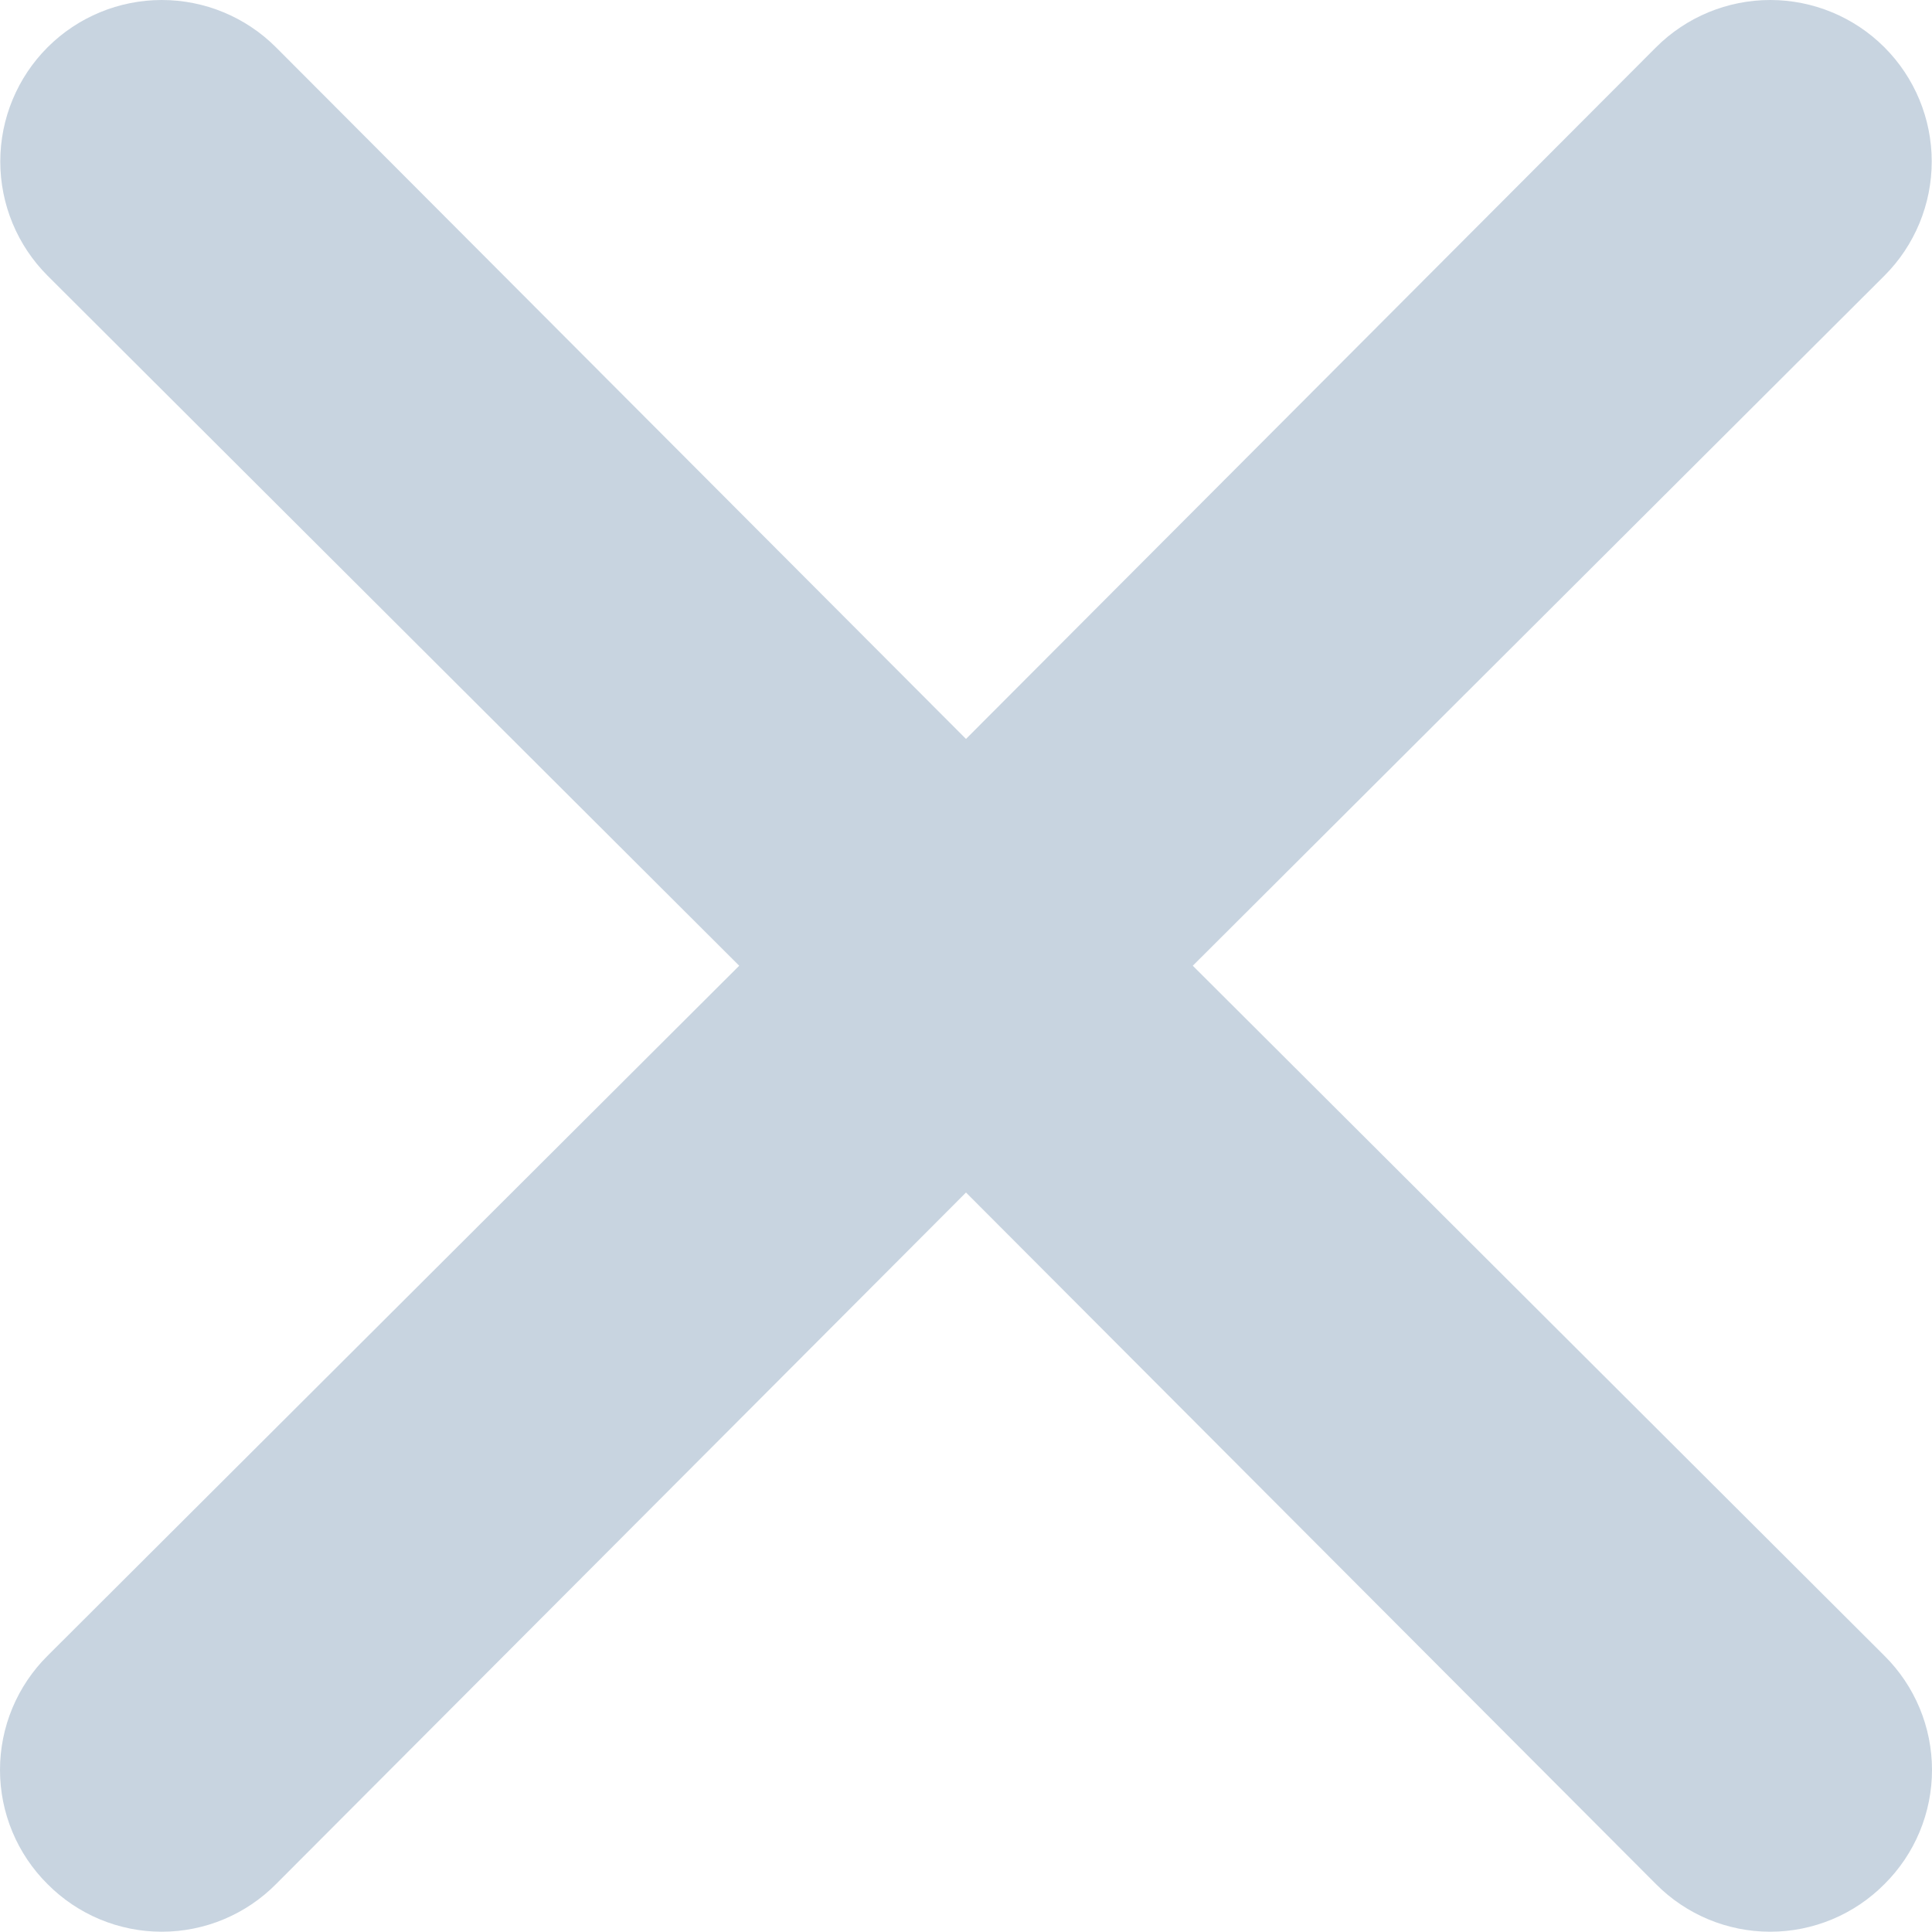
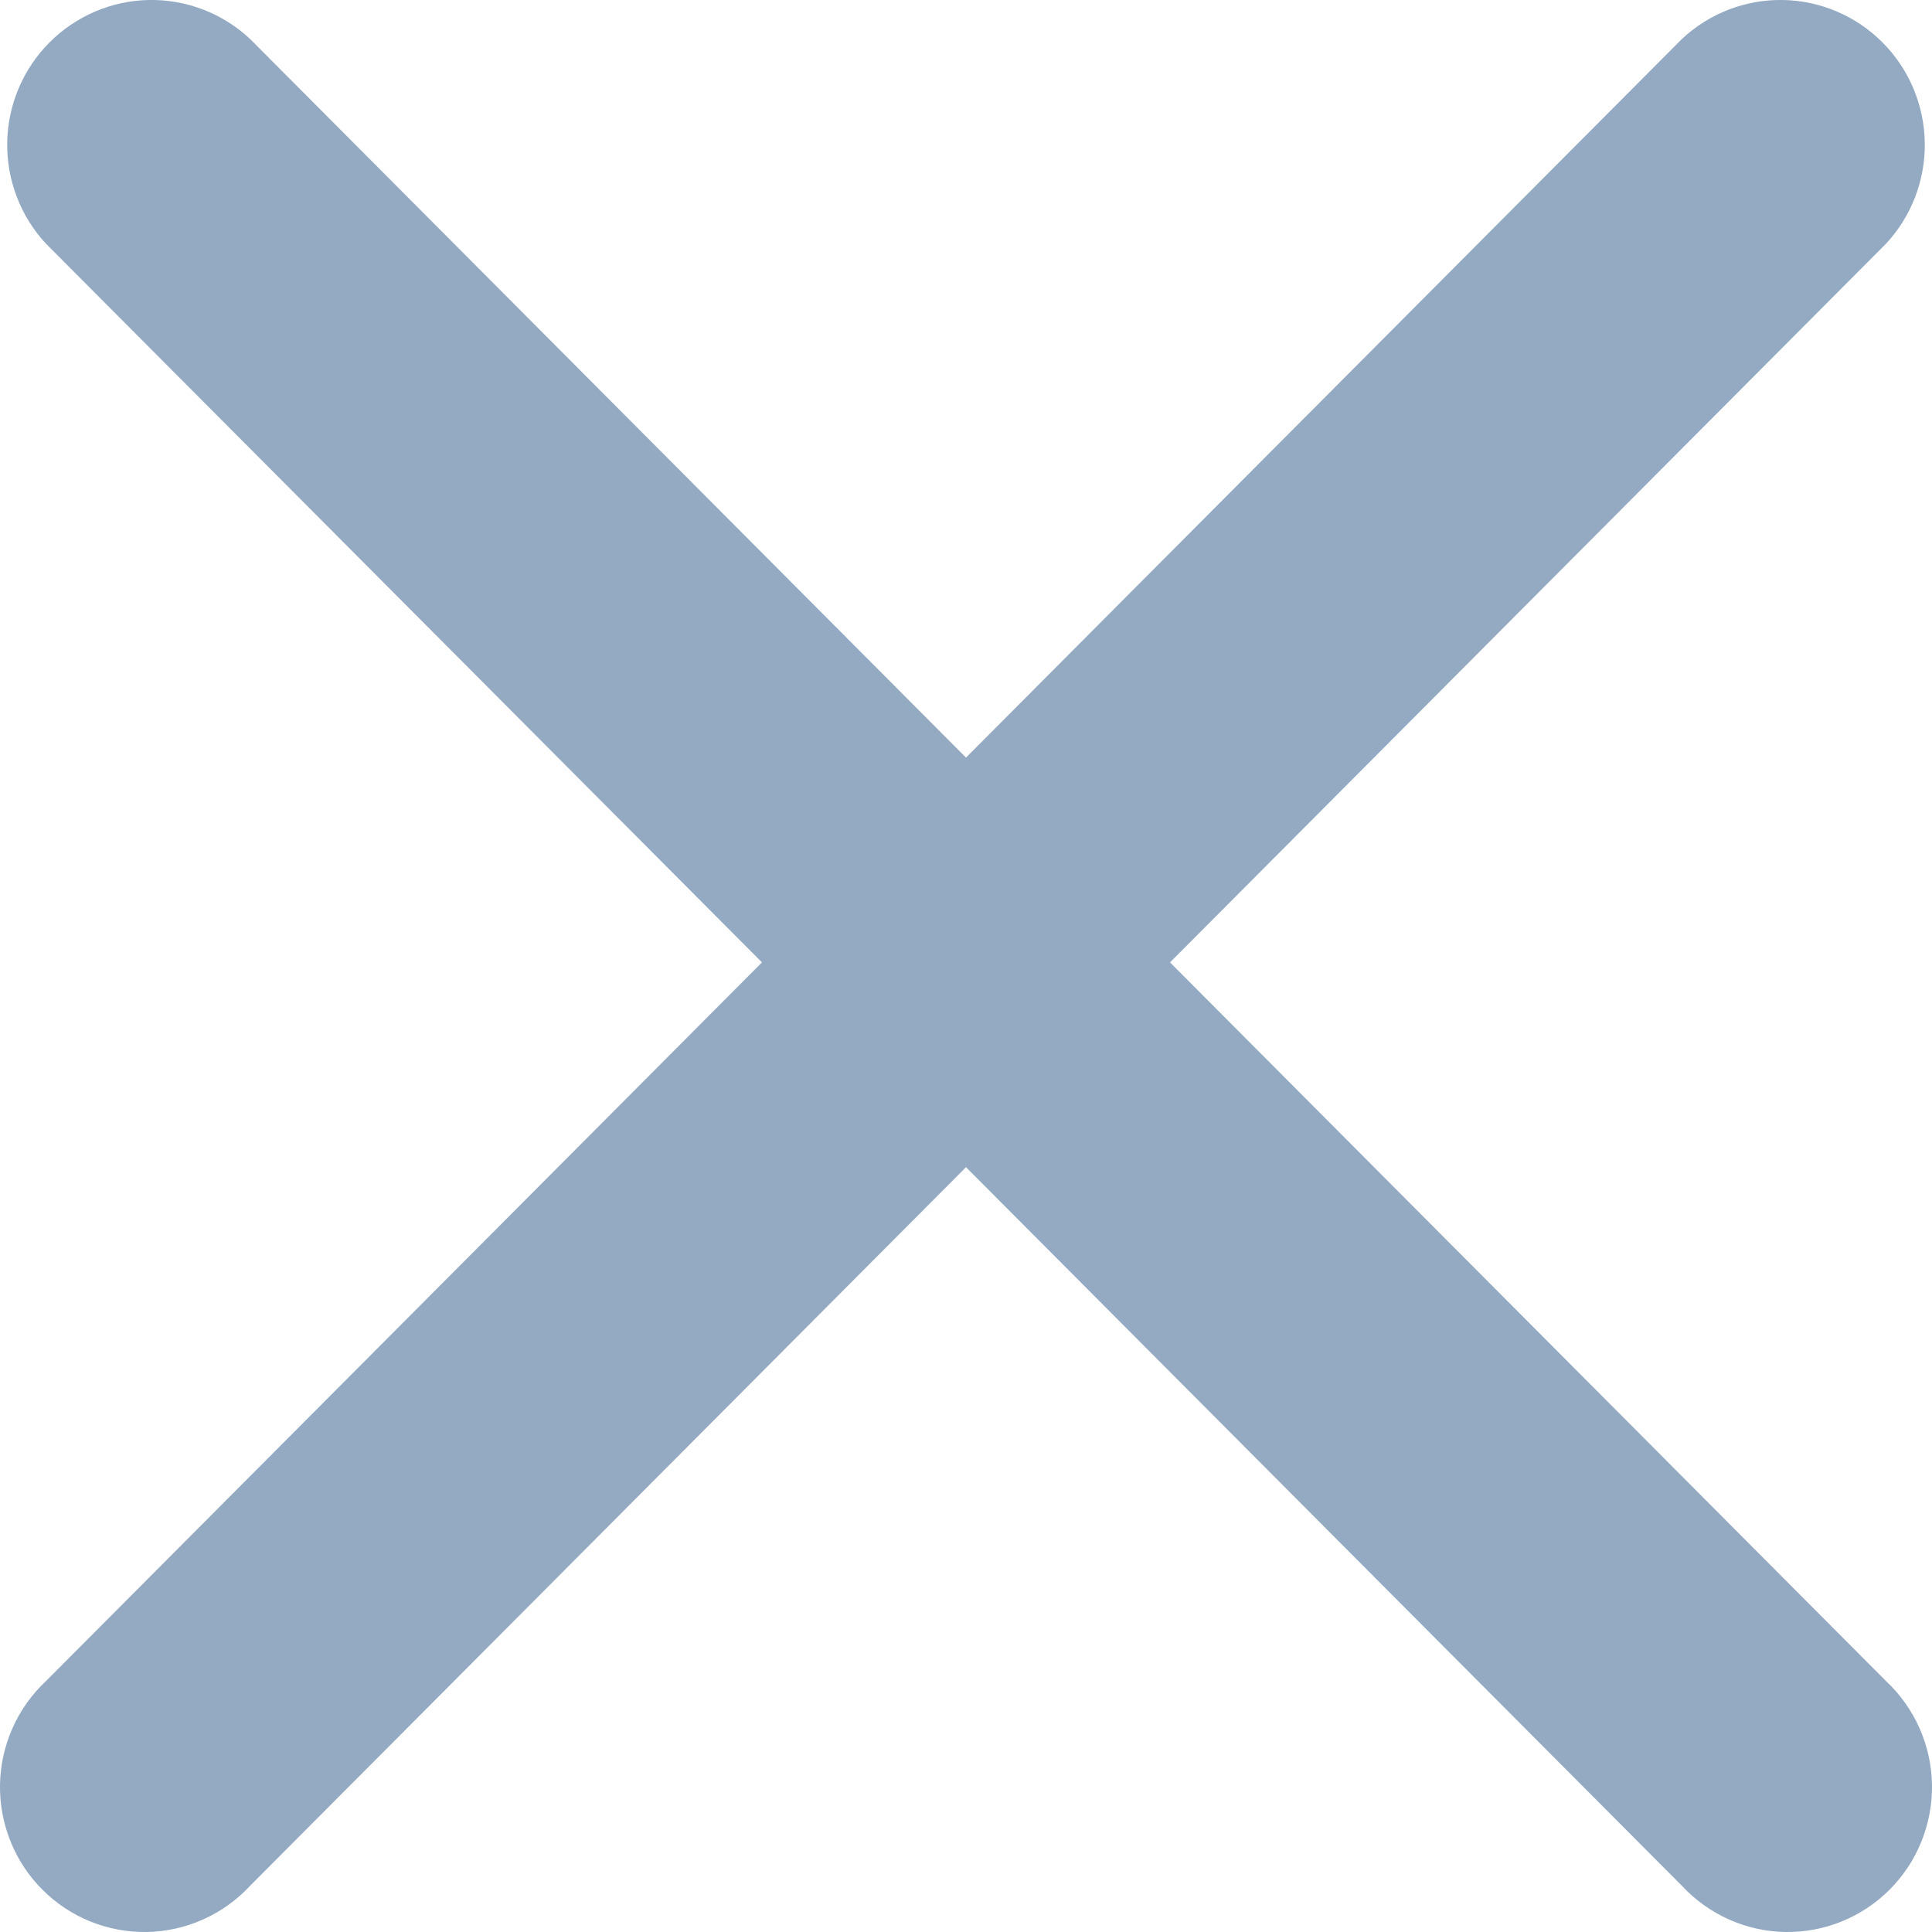
- <svg xmlns="http://www.w3.org/2000/svg" width="259" height="259" viewBox="0 0 259 259" fill="none">
-   <path d="M159.903 129.463L252.622 36.96C256.682 32.9 258.963 27.393 258.963 21.651C258.963 15.909 256.682 10.402 252.622 6.341C248.562 2.281 243.055 0 237.312 0C231.57 0 226.063 2.281 222.003 6.341L129.5 99.06L36.997 6.341C32.937 2.281 27.43 -4.27822e-08 21.688 0C15.945 4.27822e-08 10.438 2.281 6.378 6.341C2.318 10.402 0.037 15.909 0.037 21.651C0.037 27.393 2.318 32.9 6.378 36.96L99.097 129.463L6.378 221.966C4.357 223.971 2.753 226.356 1.658 228.983C0.564 231.611 0 234.429 0 237.276C0 240.122 0.564 242.941 1.658 245.568C2.753 248.196 4.357 250.581 6.378 252.585C8.383 254.606 10.768 256.21 13.395 257.305C16.023 258.4 18.841 258.963 21.688 258.963C24.534 258.963 27.352 258.4 29.98 257.305C32.608 256.21 34.992 254.606 36.997 252.585L129.5 159.866L222.003 252.585C224.008 254.606 226.392 256.21 229.02 257.305C231.648 258.4 234.466 258.963 237.312 258.963C240.159 258.963 242.977 258.4 245.605 257.305C248.233 256.21 250.617 254.606 252.622 252.585C254.643 250.581 256.247 248.196 257.342 245.568C258.436 242.941 259 240.122 259 237.276C259 234.429 258.436 231.611 257.342 228.983C256.247 226.356 254.643 223.971 252.622 221.966L159.903 129.463Z" fill="#93AAC2" fill-opacity="0.5" />
+ <svg xmlns="http://www.w3.org/2000/svg" width="38" height="38" viewBox="0 0 38 38" fill="none">
+   <path fill-rule="evenodd" clip-rule="evenodd" d="M4.917 0.765C4.378 0.261 3.667 -0.013 2.931 0C2.195 0.013 1.494 0.313 0.973 0.835C0.453 1.357 0.155 2.061 0.142 2.8C0.129 3.538 0.402 4.253 0.904 4.793L14.987 18.929L0.904 33.065C0.625 33.326 0.401 33.641 0.246 33.99C0.091 34.34 0.007 34.717 0 35.1C-0.006 35.482 0.064 35.862 0.207 36.217C0.349 36.572 0.562 36.895 0.832 37.165C1.101 37.436 1.422 37.649 1.776 37.793C2.13 37.936 2.508 38.006 2.889 38C3.271 37.993 3.647 37.909 3.995 37.753C4.343 37.597 4.657 37.373 4.917 37.093L19 22.957L33.083 37.093C33.343 37.373 33.657 37.597 34.005 37.753C34.353 37.909 34.729 37.993 35.111 38C35.492 38.006 35.87 37.936 36.224 37.793C36.578 37.649 36.899 37.436 37.168 37.165C37.438 36.895 37.651 36.572 37.793 36.217C37.936 35.862 38.006 35.482 38 35.1C37.993 34.717 37.909 34.34 37.754 33.99C37.599 33.641 37.375 33.326 37.096 33.065L23.013 18.929L37.096 4.793C37.598 4.253 37.871 3.538 37.858 2.8C37.845 2.061 37.547 1.357 37.027 0.835C36.507 0.313 35.805 0.013 35.069 0C34.334 -0.013 33.622 0.261 33.083 0.765L19 14.901L4.917 0.765Z" fill="#93AAC2" />
</svg>
